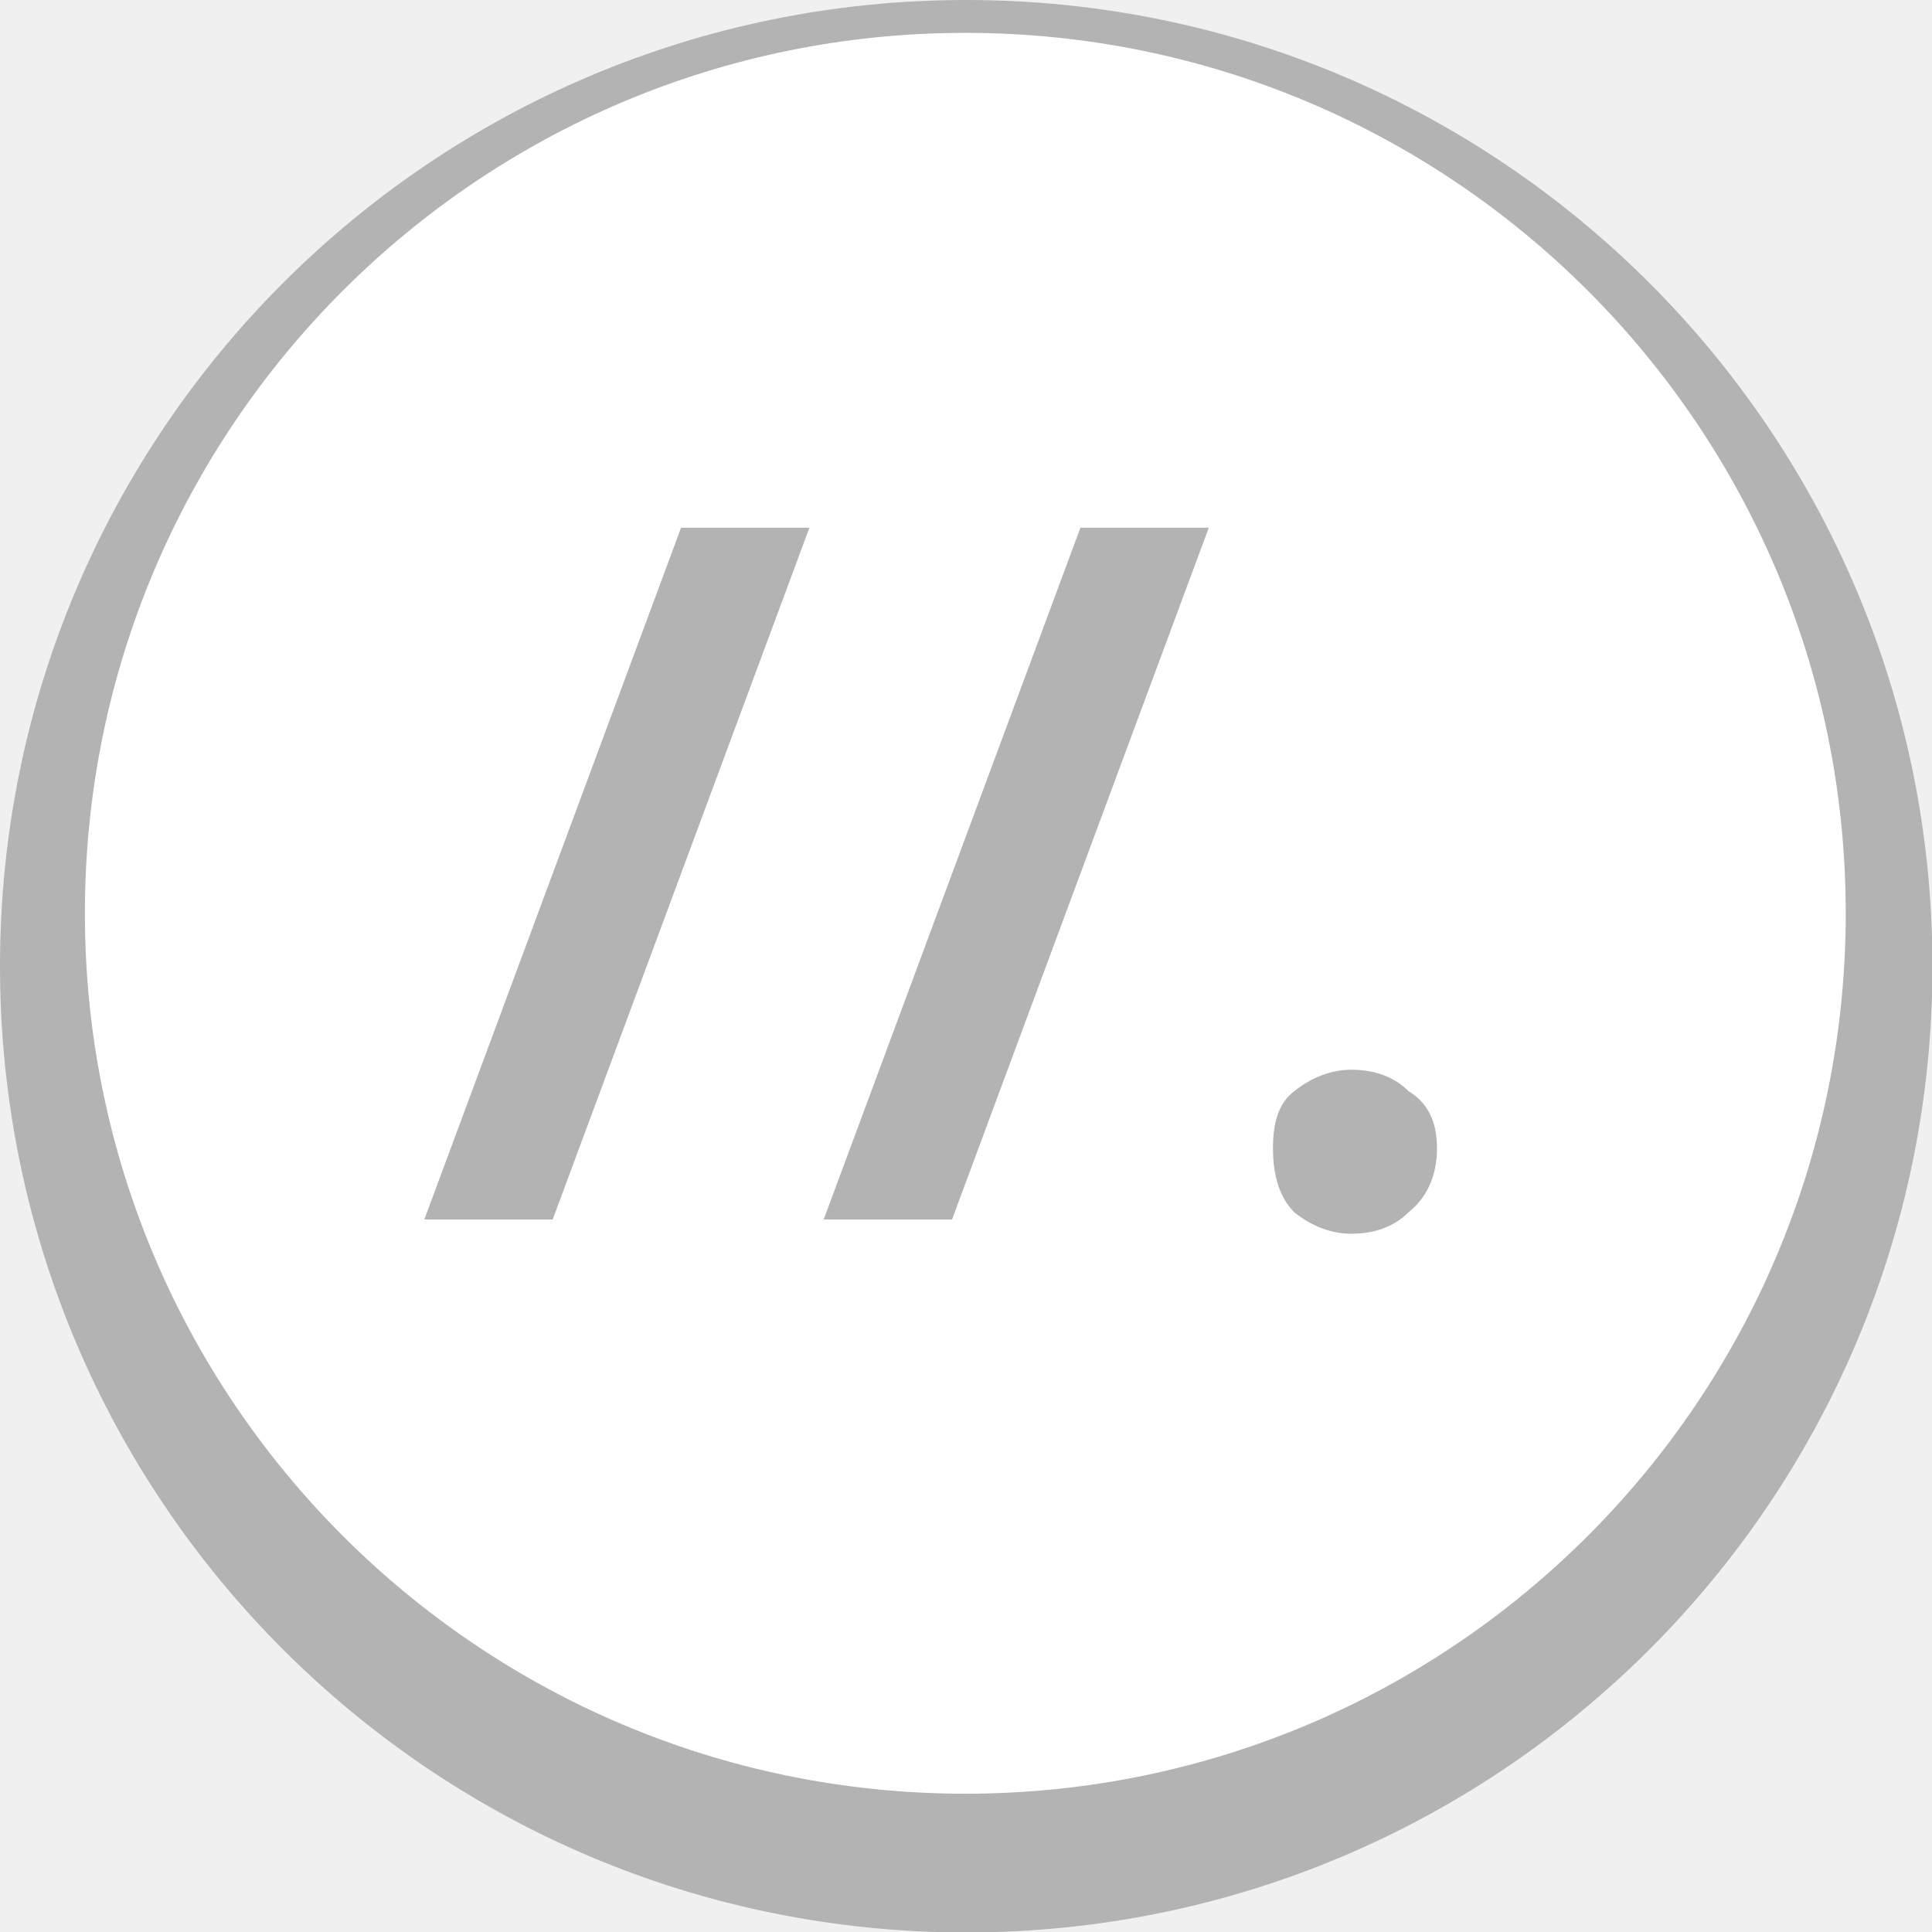
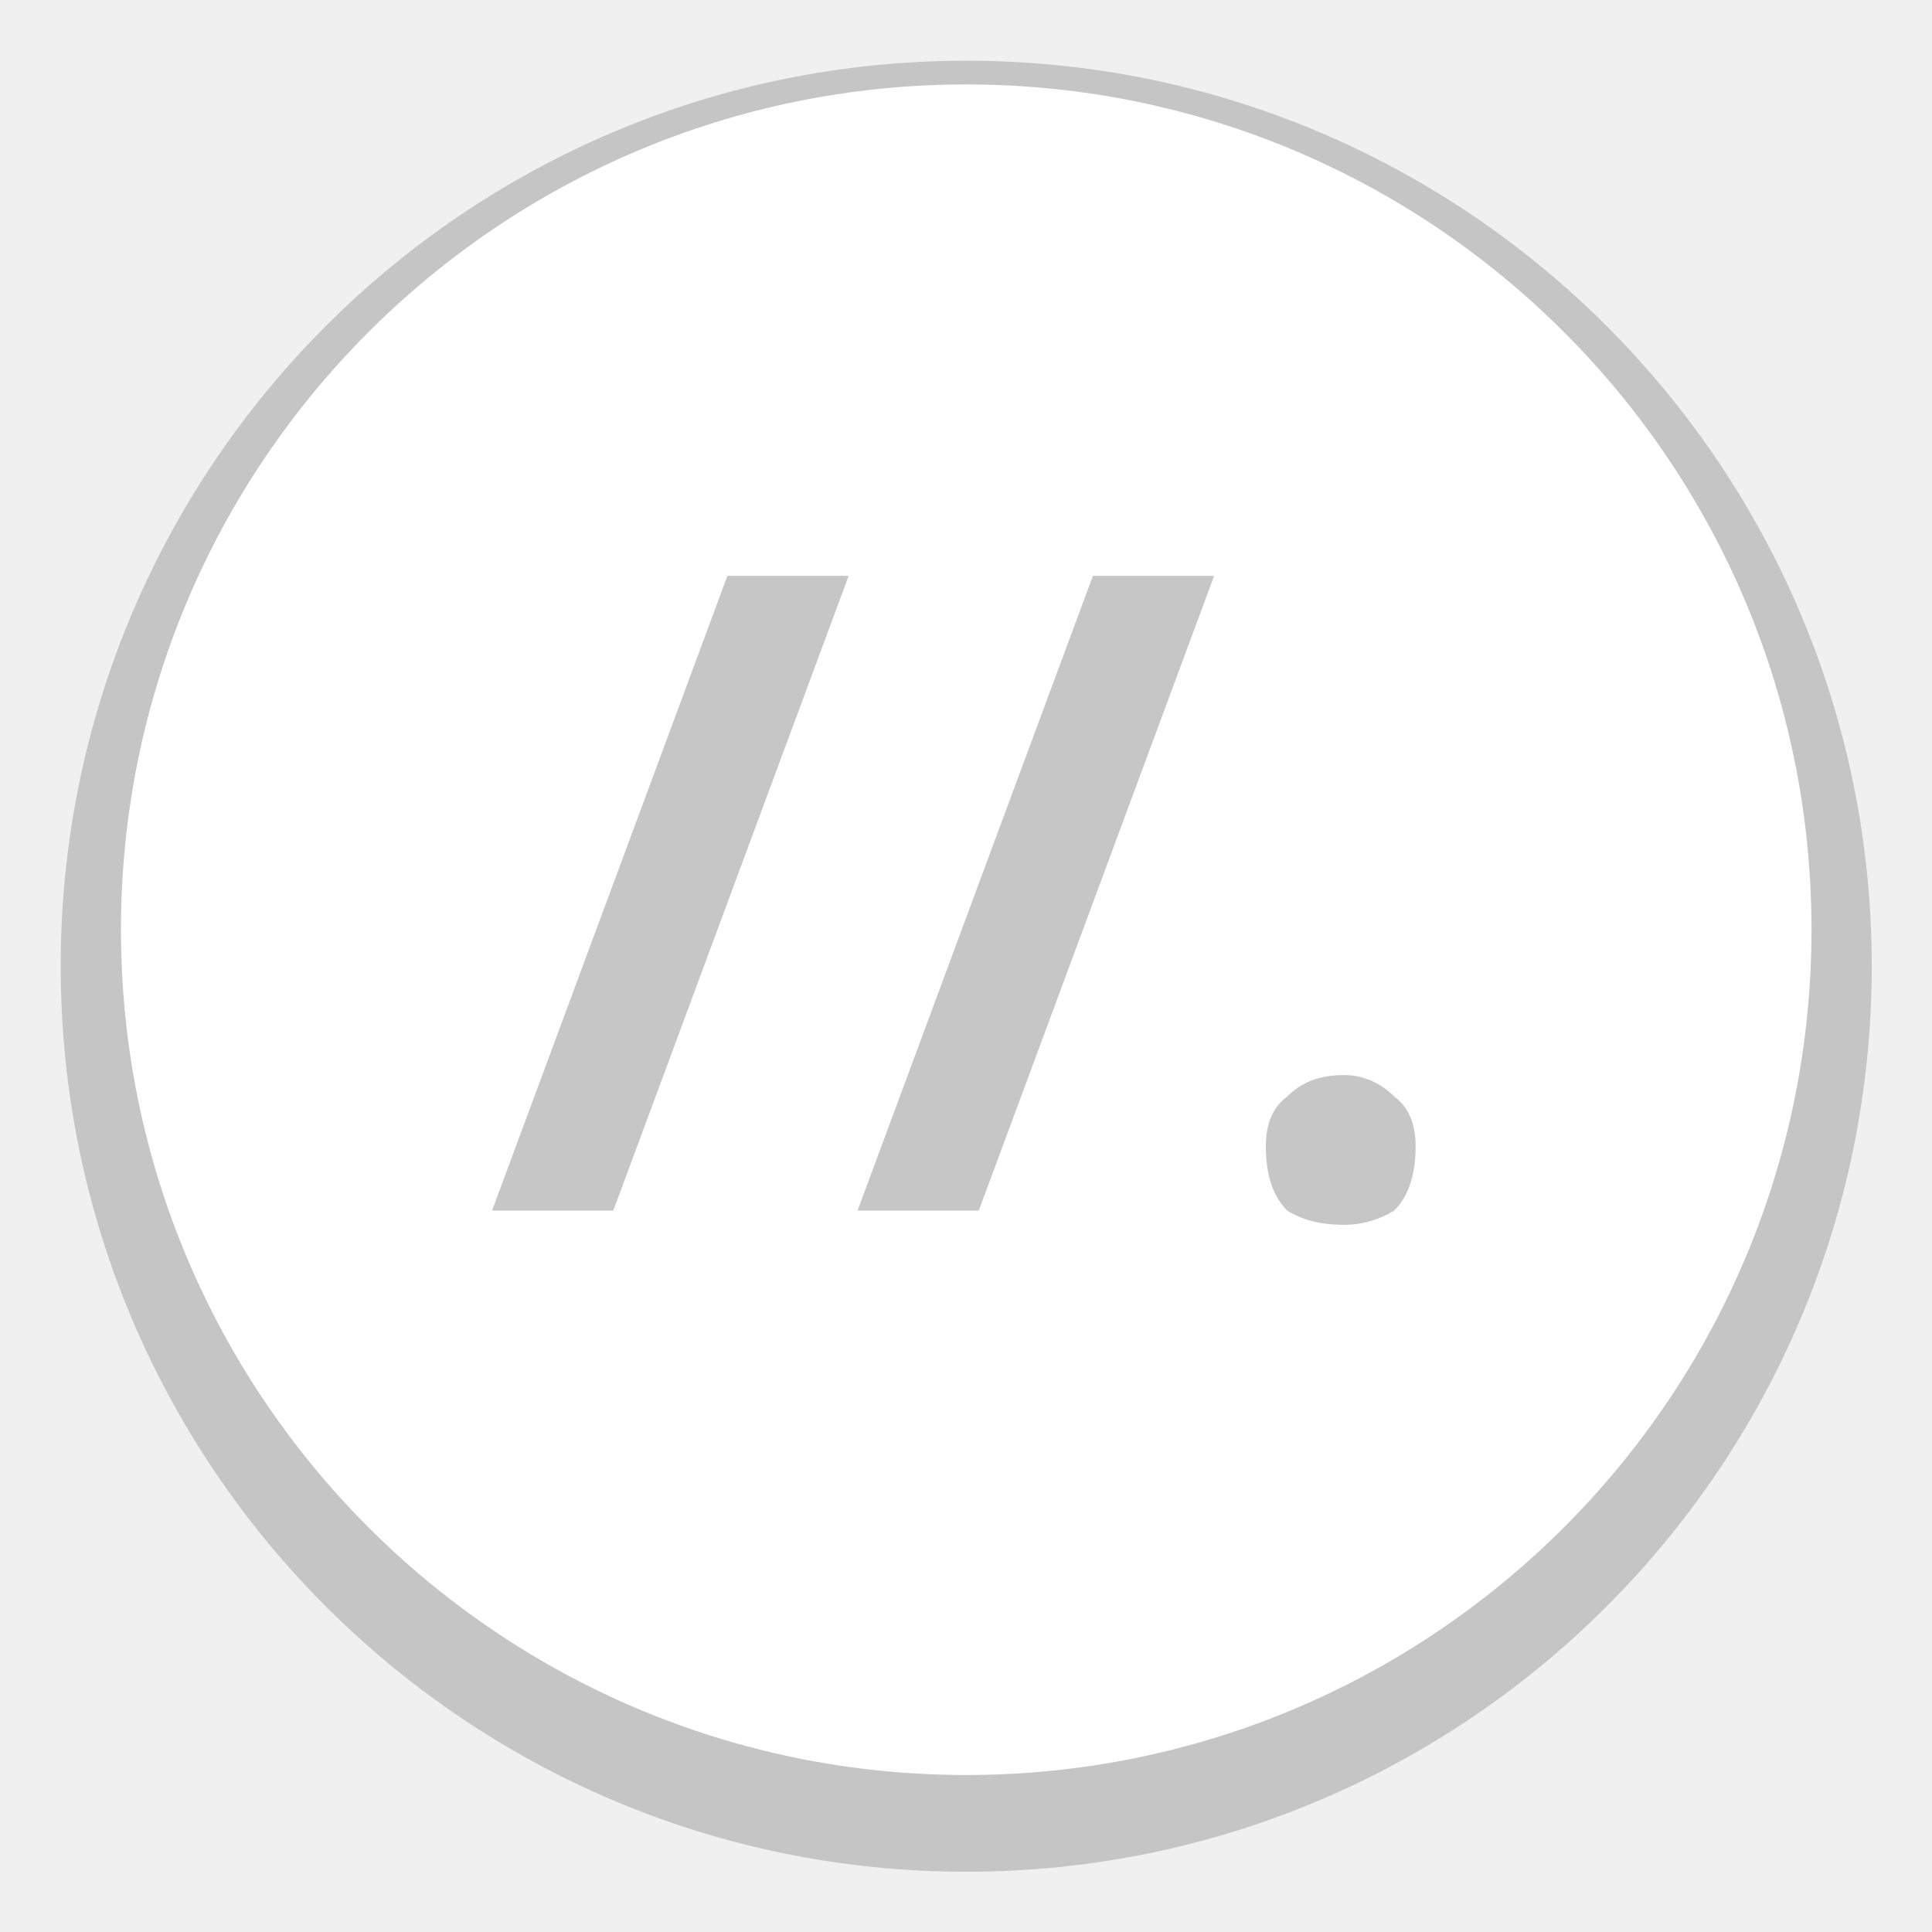
<svg xmlns="http://www.w3.org/2000/svg" width="16" height="16" viewBox="0 0 4.233 4.233" version="1.1" id="svg5">
  <defs id="defs2" />
  <g id="layer1">
-     <circle style="fill:#b3b3b3;stroke-width:0.265" id="path17867" cx="2.117" cy="2.117" r="2.117" />
-     <circle style="fill:#ffffff;stroke-width:1.929" id="path17871" cy="2.001" cx="2.115" r="1.929" />
-     <text xml:space="preserve" style="font-style:normal;font-variant:normal;font-weight:900;font-stretch:normal;font-size:2.117px;line-height:1.25;font-family:'Segoe UI';-inkscape-font-specification:'Segoe UI, Heavy';font-variant-ligatures:normal;font-variant-caps:normal;font-variant-numeric:normal;font-variant-east-asian:normal;letter-spacing:0px;word-spacing:0px;fill:#b3b3b3;fill-opacity:1;stroke:none;stroke-width:0.265" x="0.916" y="2.67" id="text2120">
-       <tspan id="tspan2118" style="font-style:normal;font-variant:normal;font-weight:900;font-stretch:normal;font-size:2.117px;font-family:'Segoe UI';-inkscape-font-specification:'Segoe UI, Heavy';font-variant-ligatures:normal;font-variant-caps:normal;font-variant-numeric:normal;font-variant-east-asian:normal;fill:#b3b3b3;fill-opacity:1;stroke-width:0.265" x="0.916" y="2.67">//.</tspan>
+     <circle style="fill:#b3b3b3;stroke-width:0.248;fill-opacity:0.7" id="path17867" cx="2.117" cy="2.117" r="1.984" />
+     <circle style="fill:#ffffff;stroke-width:1.852" id="path17871" cy="2.037" cx="2.117" r="1.852" />
+     <text xml:space="preserve" style="font-style:normal;font-variant:normal;font-weight:bold;font-stretch:normal;font-size:1.94px;line-height:1.25;font-family:'Segoe UI';-inkscape-font-specification:'Segoe UI, Bold';font-variant-ligatures:normal;font-variant-caps:normal;font-variant-numeric:normal;font-variant-east-asian:normal;letter-spacing:0px;word-spacing:0px;fill:#c6c6c6;fill-opacity:1;stroke:none;stroke-width:0.265" x="1.063" y="2.654" id="text2120">
+       <tspan id="tspan2118" style="font-style:normal;font-variant:normal;font-weight:bold;font-stretch:normal;font-size:1.94px;font-family:'Segoe UI';-inkscape-font-specification:'Segoe UI, Bold';font-variant-ligatures:normal;font-variant-caps:normal;font-variant-numeric:normal;font-variant-east-asian:normal;fill:#c6c6c6;fill-opacity:1;stroke-width:0.265" x="1.063" y="2.654">//.</tspan>
    </text>
  </g>
</svg>
